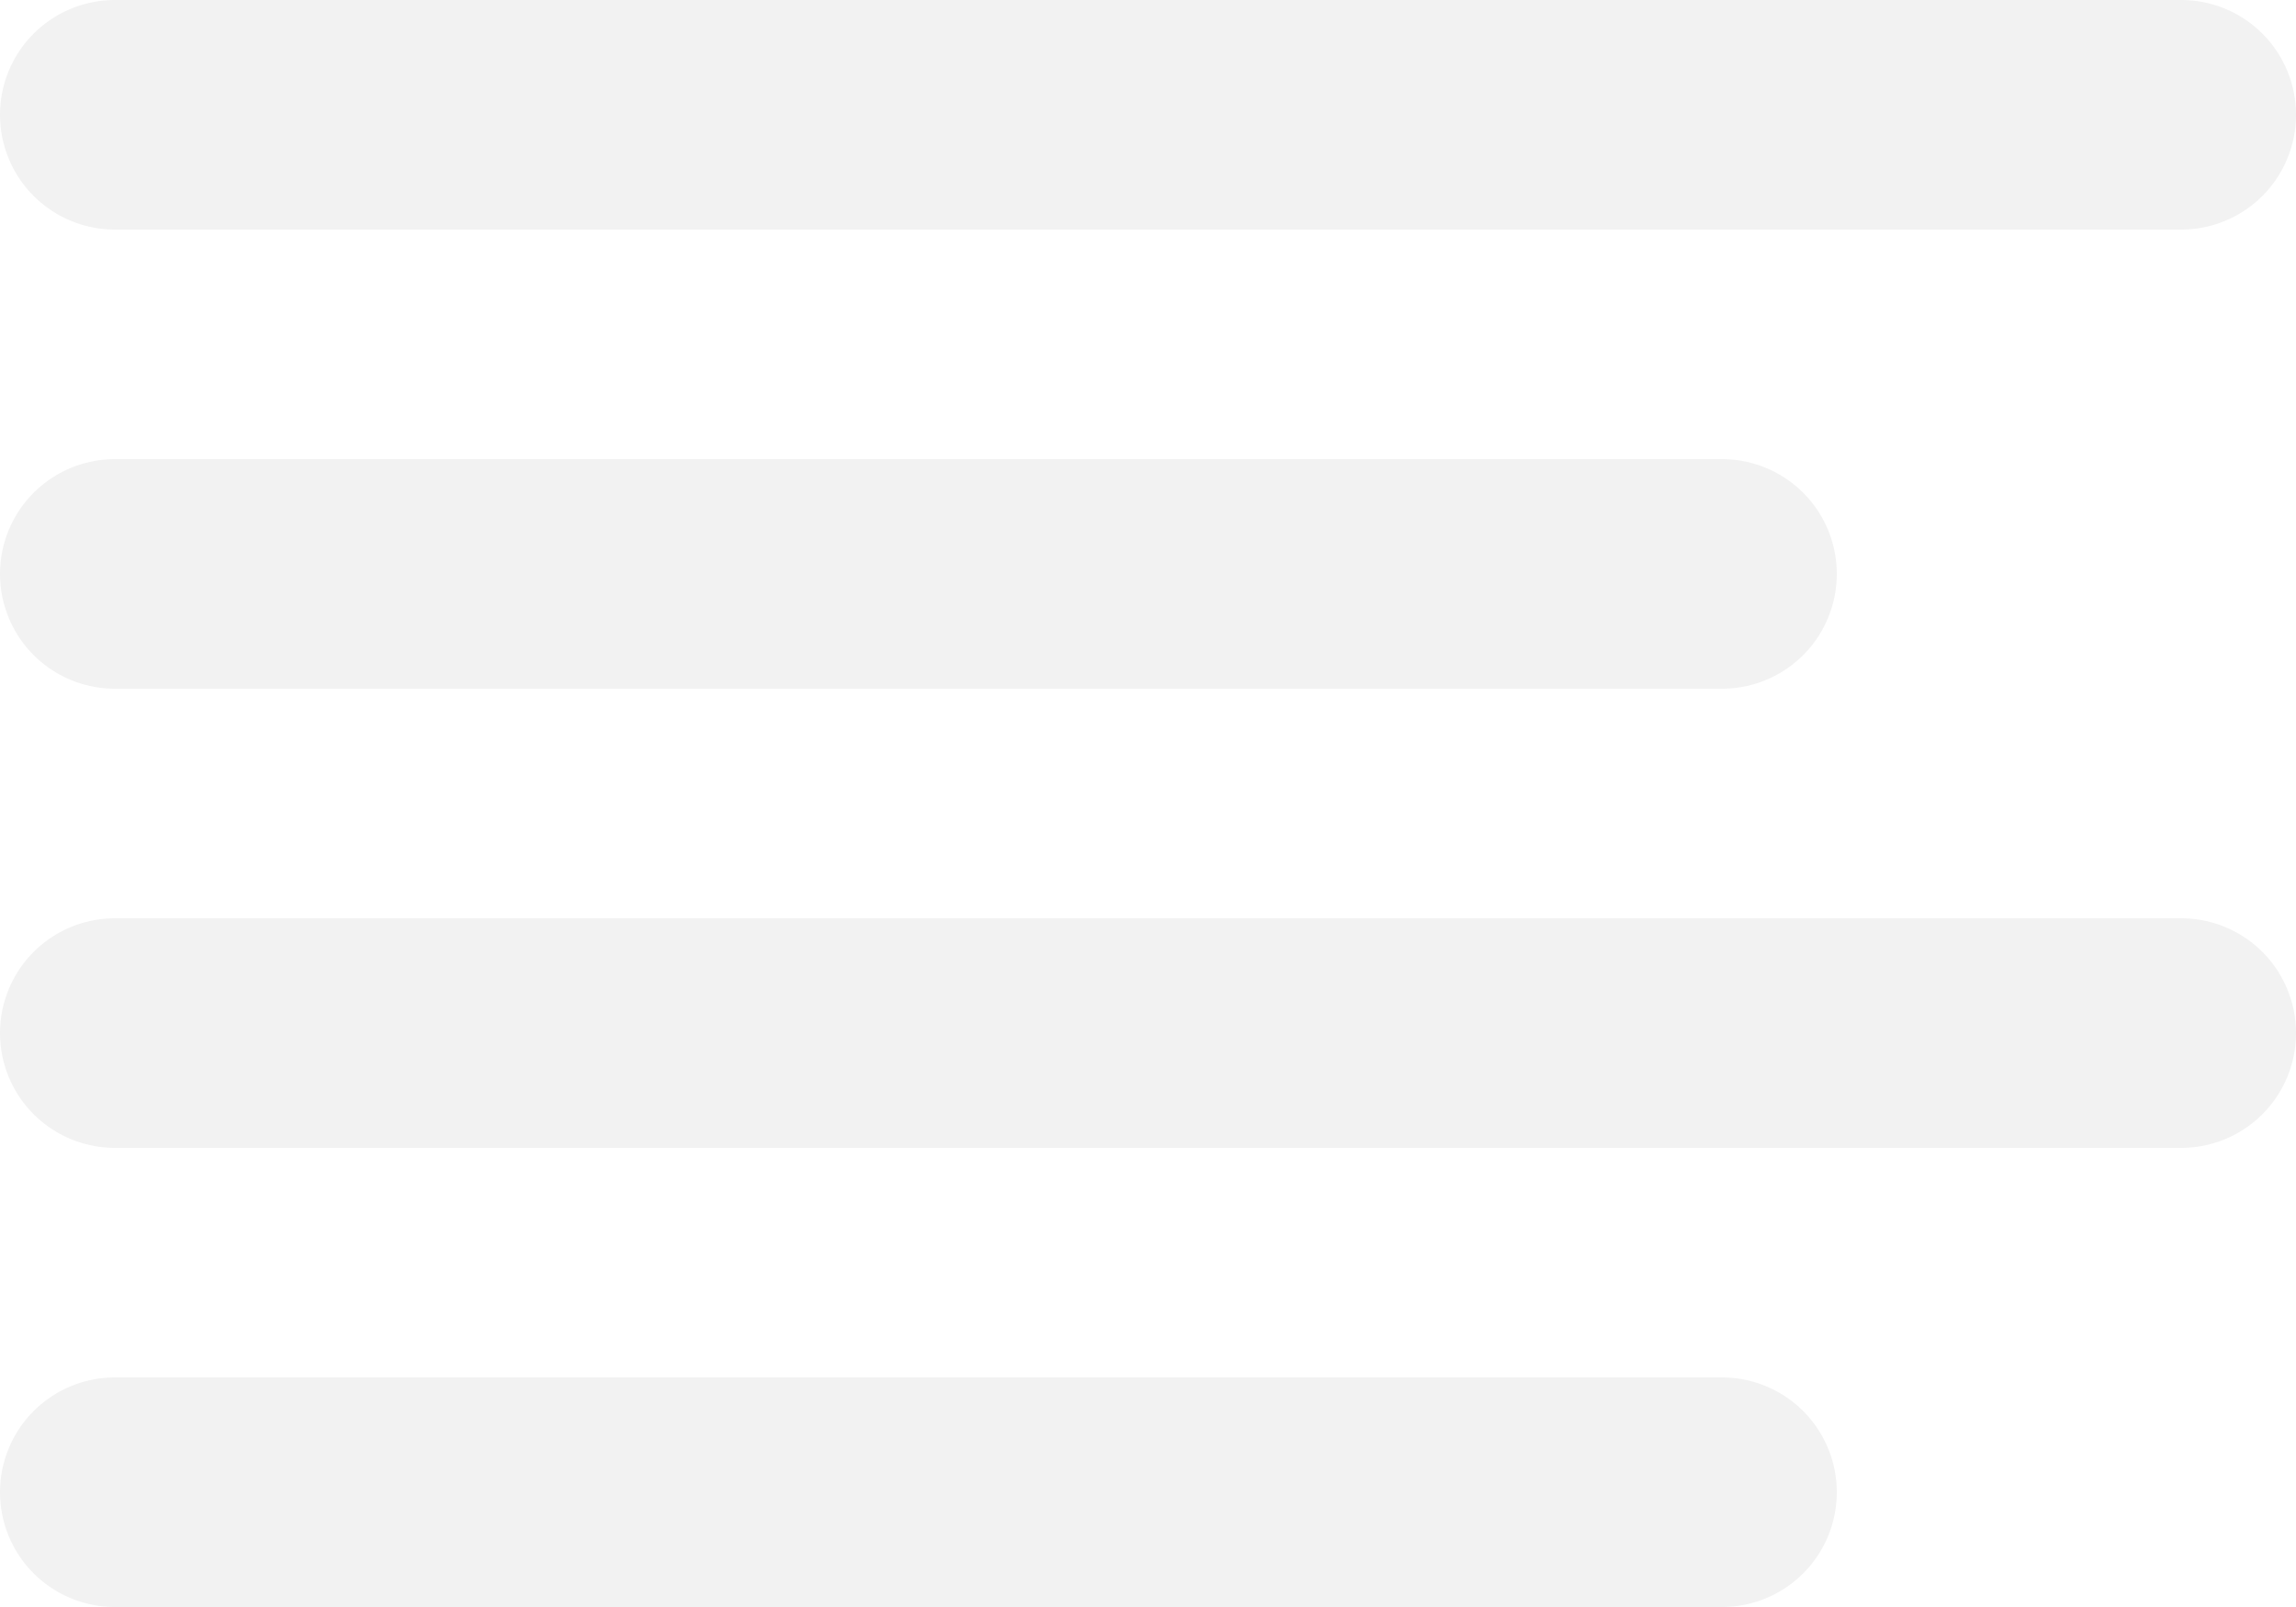
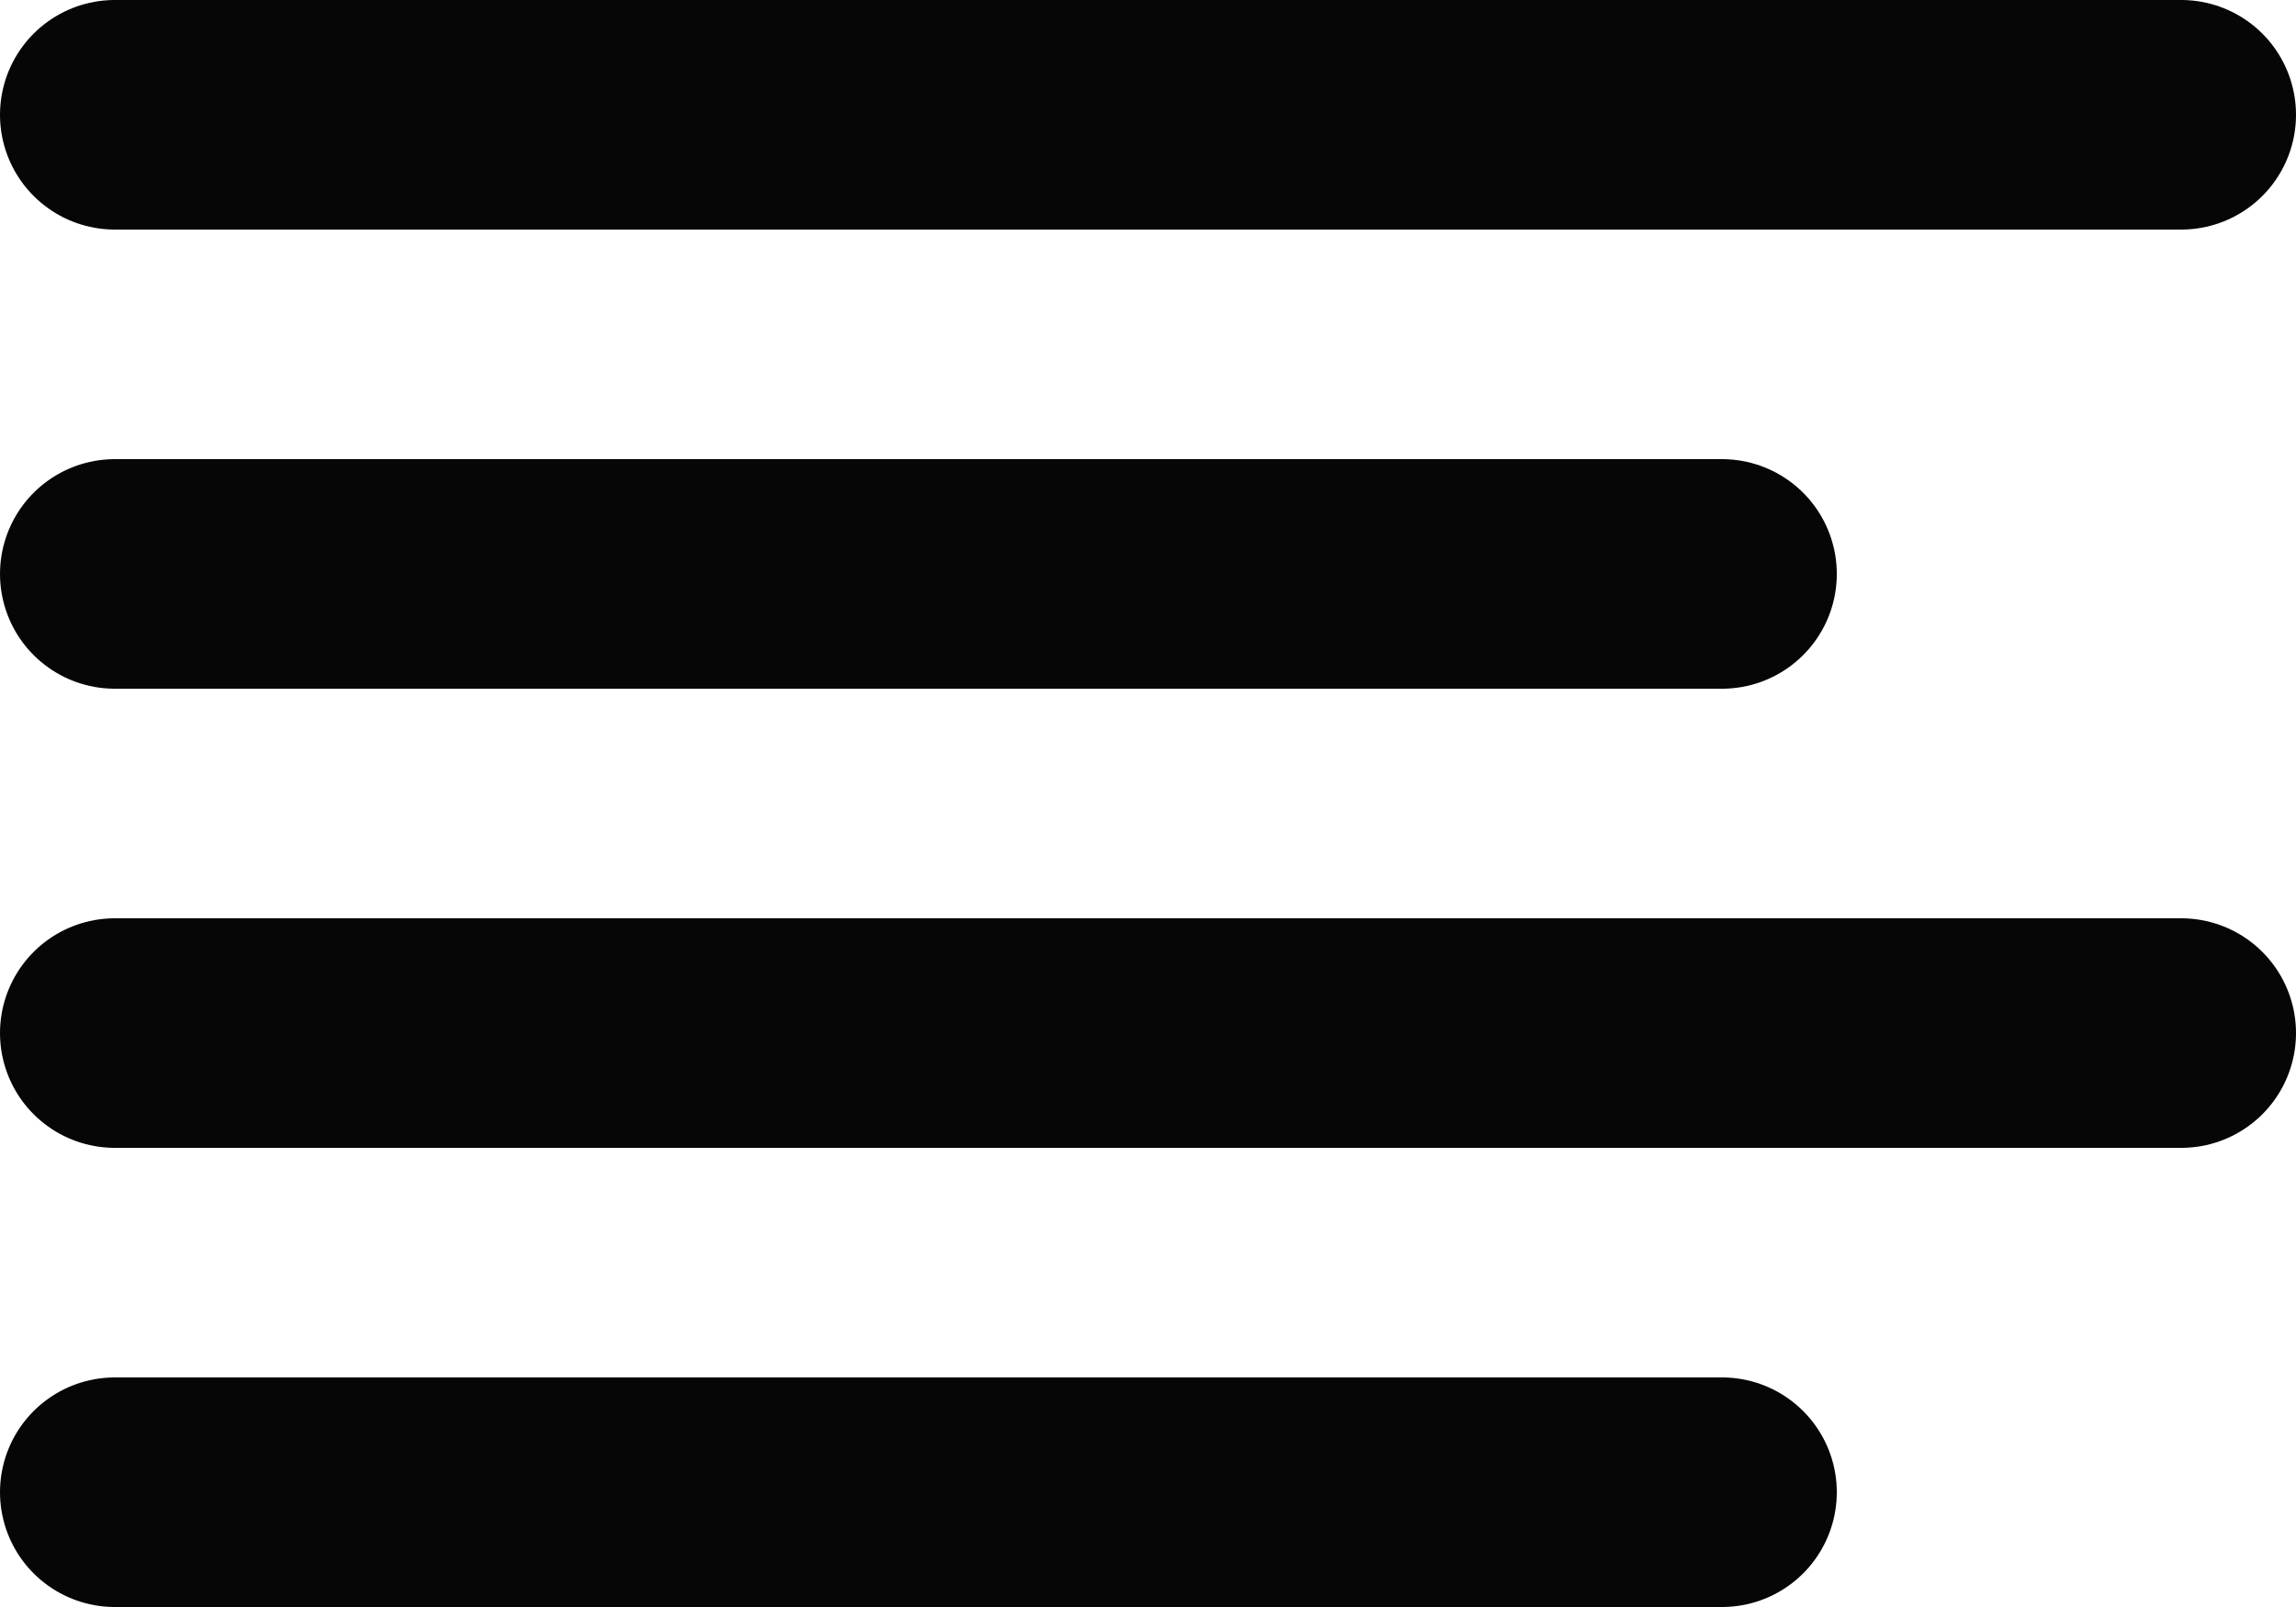
<svg xmlns="http://www.w3.org/2000/svg" width="20" height="14" viewBox="0 0 20 14">
  <g id="Group_2269" data-name="Group 2269" transform="translate(-710 -3153)">
-     <path id="Path_1424" data-name="Path 1424" d="M526,1810H512" transform="translate(199 1348)" fill="none" stroke="#F2F2F2" stroke-linecap="round" stroke-linejoin="round" stroke-width="2" />
-     <path id="Path_1425" data-name="Path 1425" d="M530,1806H512" transform="translate(199 1348)" fill="none" stroke="#F2F2F2" stroke-linecap="round" stroke-linejoin="round" stroke-width="2" />
-     <path id="Path_1426" data-name="Path 1426" d="M530,1814H512" transform="translate(199 1348)" fill="none" stroke="#F2F2F2" stroke-linecap="round" stroke-linejoin="round" stroke-width="2" />
-     <path id="Path_1427" data-name="Path 1427" d="M526,1818H512" transform="translate(199 1348)" fill="none" stroke="#F2F2F2" stroke-linecap="round" stroke-linejoin="round" stroke-width="2" />
+     <path id="Path_1424" data-name="Path 1424" d="M526,1810H512" transform="translate(199 1348)" fill="none" stroke="#070606" stroke-linecap="round" stroke-linejoin="round" stroke-width="2" />
+     <path id="Path_1425" data-name="Path 1425" d="M530,1806H512" transform="translate(199 1348)" fill="none" stroke="#070606" stroke-linecap="round" stroke-linejoin="round" stroke-width="2" />
+     <path id="Path_1426" data-name="Path 1426" d="M530,1814H512" transform="translate(199 1348)" fill="none" stroke="#070606" stroke-linecap="round" stroke-linejoin="round" stroke-width="2" />
+     <path id="Path_1427" data-name="Path 1427" d="M526,1818H512" transform="translate(199 1348)" fill="none" stroke="#070606" stroke-linecap="round" stroke-linejoin="round" stroke-width="2" />
  </g>
</svg>
